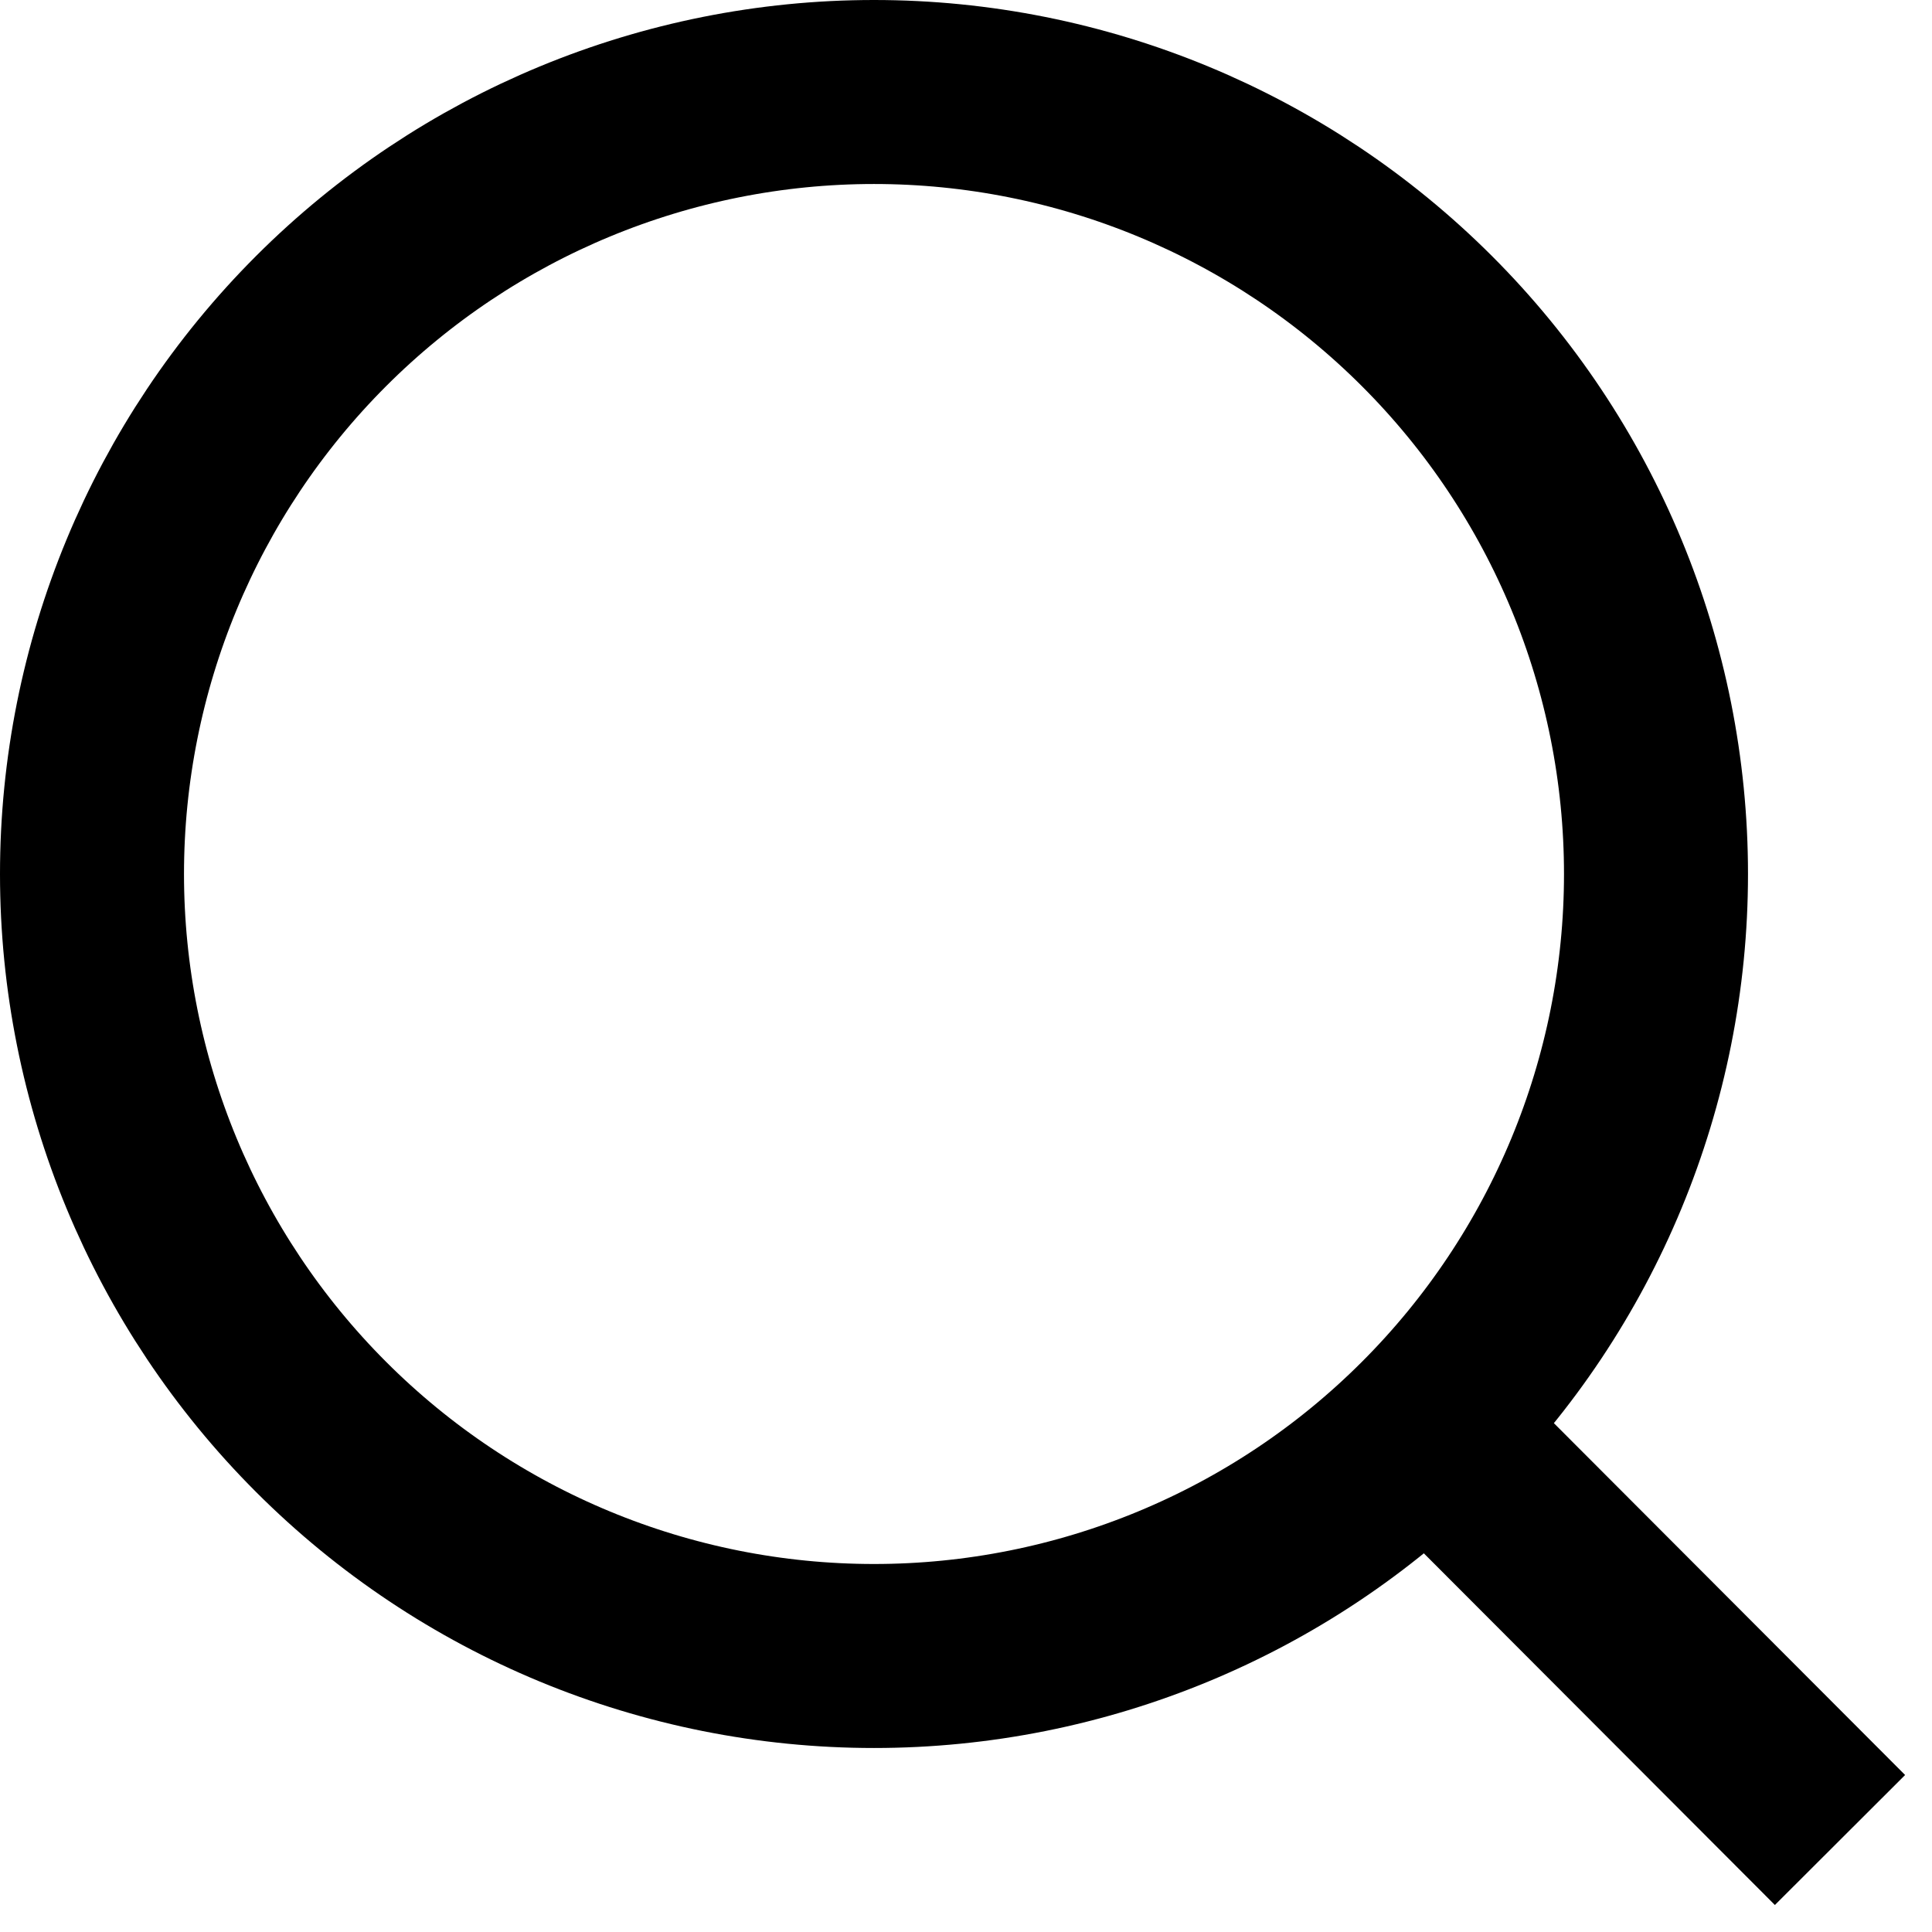
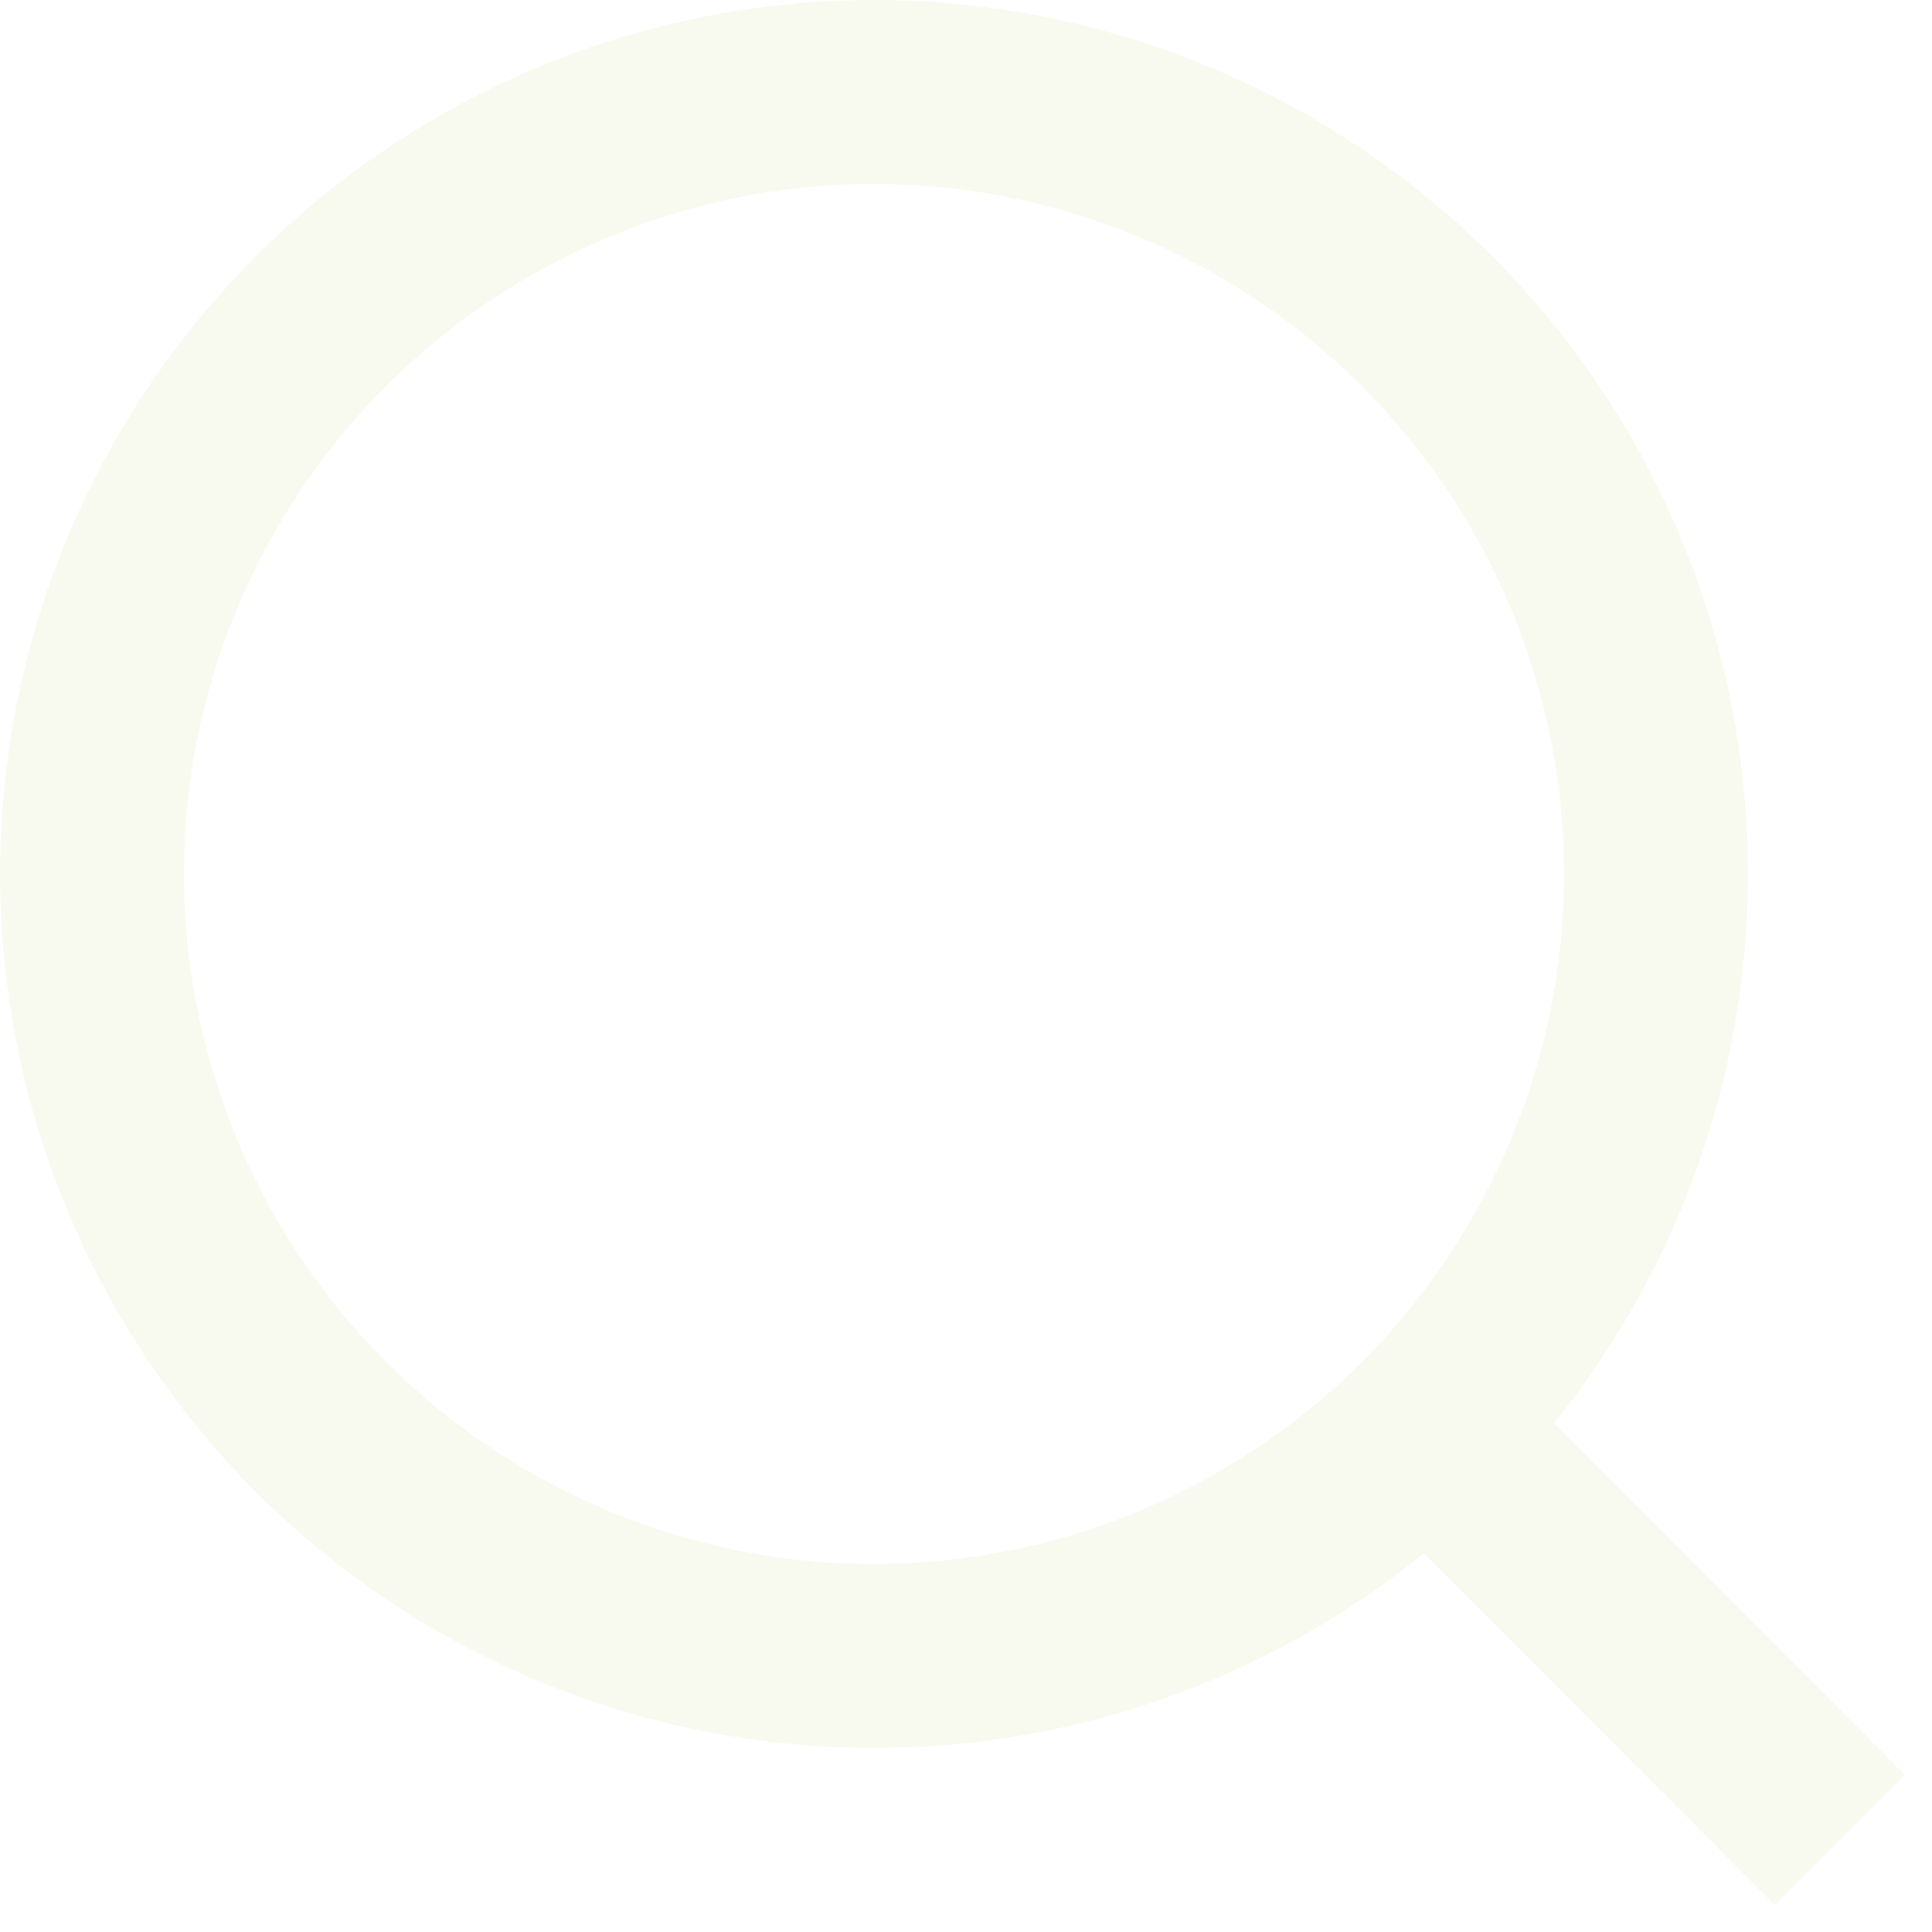
<svg xmlns="http://www.w3.org/2000/svg" width="21" height="21" viewBox="0 0 21 21" fill="none">
-   <path d="M20 20L15.514 15.506L20 20ZM18 9.5C18 11.754 17.105 13.916 15.51 15.51C13.916 17.105 11.754 18 9.5 18C7.246 18 5.084 17.105 3.49 15.51C1.896 13.916 1 11.754 1 9.5C1 7.246 1.896 5.084 3.49 3.49C5.084 1.896 7.246 1 9.5 1C11.754 1 13.916 1.896 15.51 3.49C17.105 5.084 18 7.246 18 9.5V9.5Z" stroke="black" stroke-width="2" stroke-linecap="round" />
+   <path d="M20 20L15.514 15.506L20 20ZM18 9.5C18 11.754 17.105 13.916 15.51 15.51C13.916 17.105 11.754 18 9.5 18C7.246 18 5.084 17.105 3.49 15.51C1.896 13.916 1 11.754 1 9.5C1 7.246 1.896 5.084 3.49 3.49C5.084 1.896 7.246 1 9.5 1C11.754 1 13.916 1.896 15.51 3.49C17.105 5.084 18 7.246 18 9.5V9.5Z" stroke="#F8FAF0" stroke-width="2" stroke-linecap="round" />
</svg>
